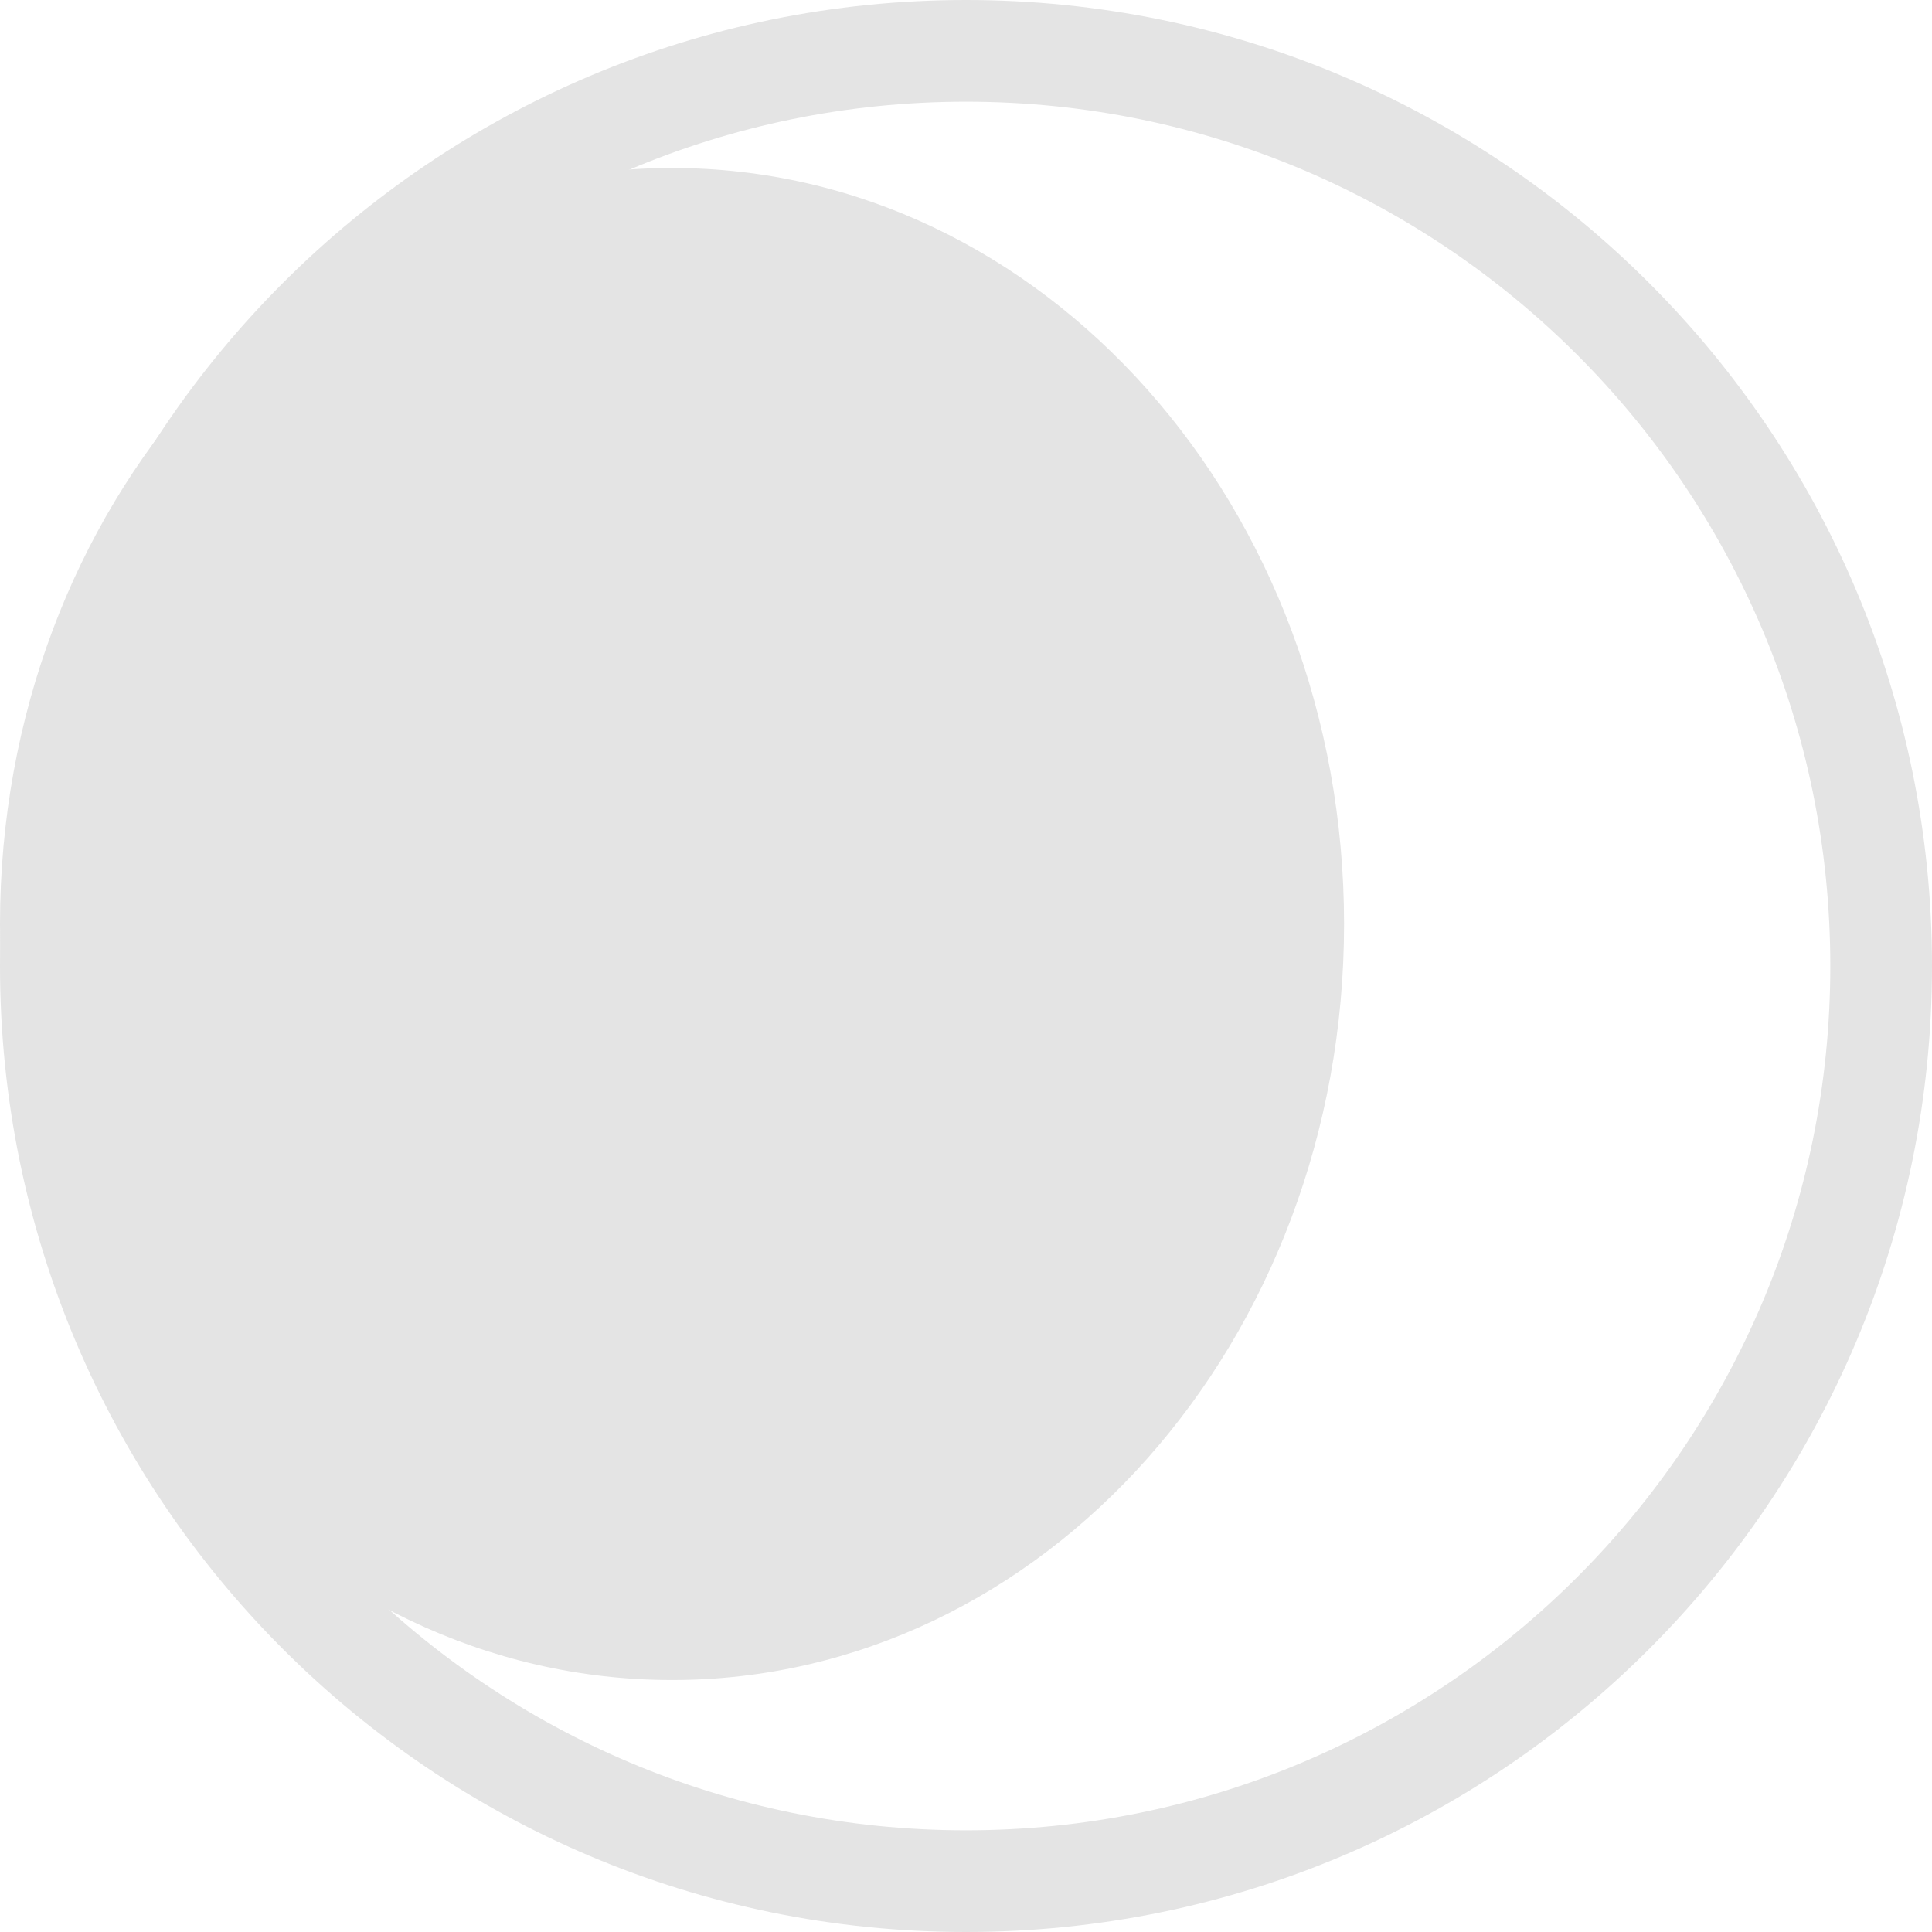
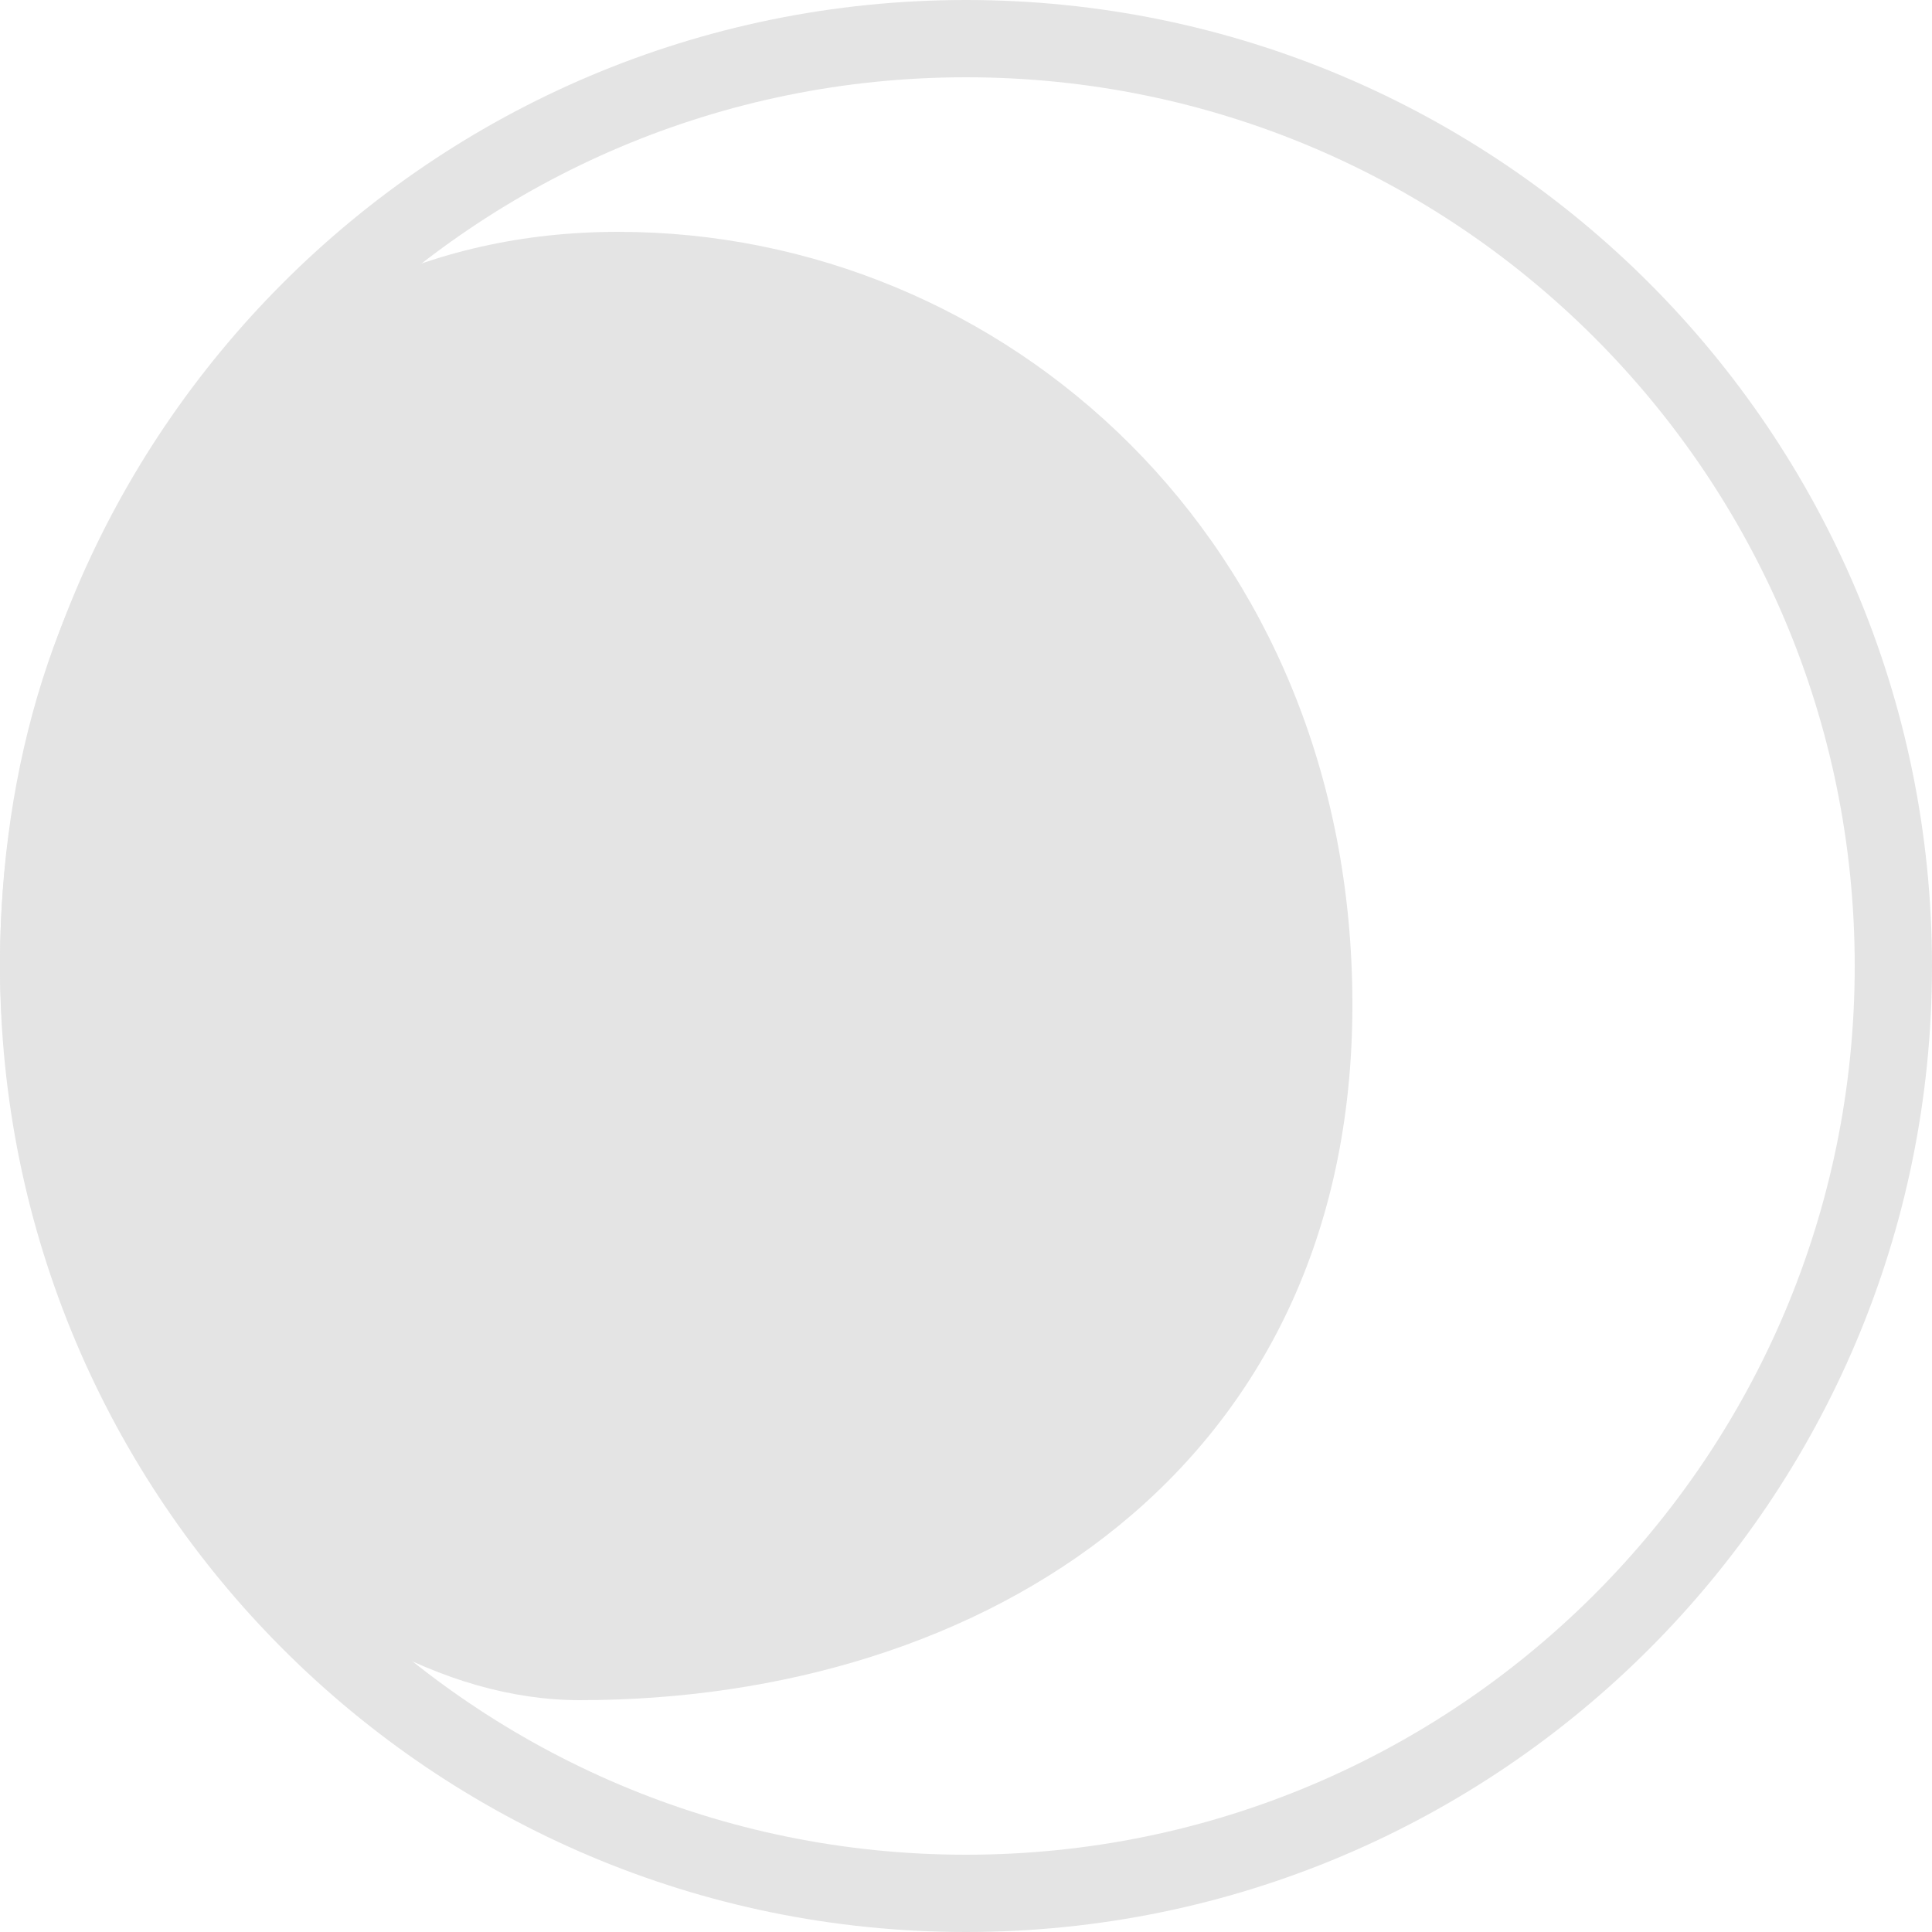
- <svg xmlns="http://www.w3.org/2000/svg" width="19" height="19" viewBox="0 0 19 19" fill="none">
-   <circle cx="9.5" cy="9.5" r="9" stroke="#E4E4E4" />
-   <ellipse cx="6.609" cy="9.087" rx="6.609" ry="7.435" fill="#E4E4E4" />
+ <svg xmlns="http://www.w3.org/2000/svg" width="25" height="25" viewBox="0 0 25 25" fill="none">
+   <circle cx="12.5" cy="12.5" r="12" stroke="#E4E4E4" />
+   <path d="M17.5 13C17.5 19 12.747 22 7.5 22C4 22 0 17.747 0 12.5C0 7.253 3 3 8 3C13 3 17.5 7 17.5 13Z" fill="#E4E4E4" />
</svg>
